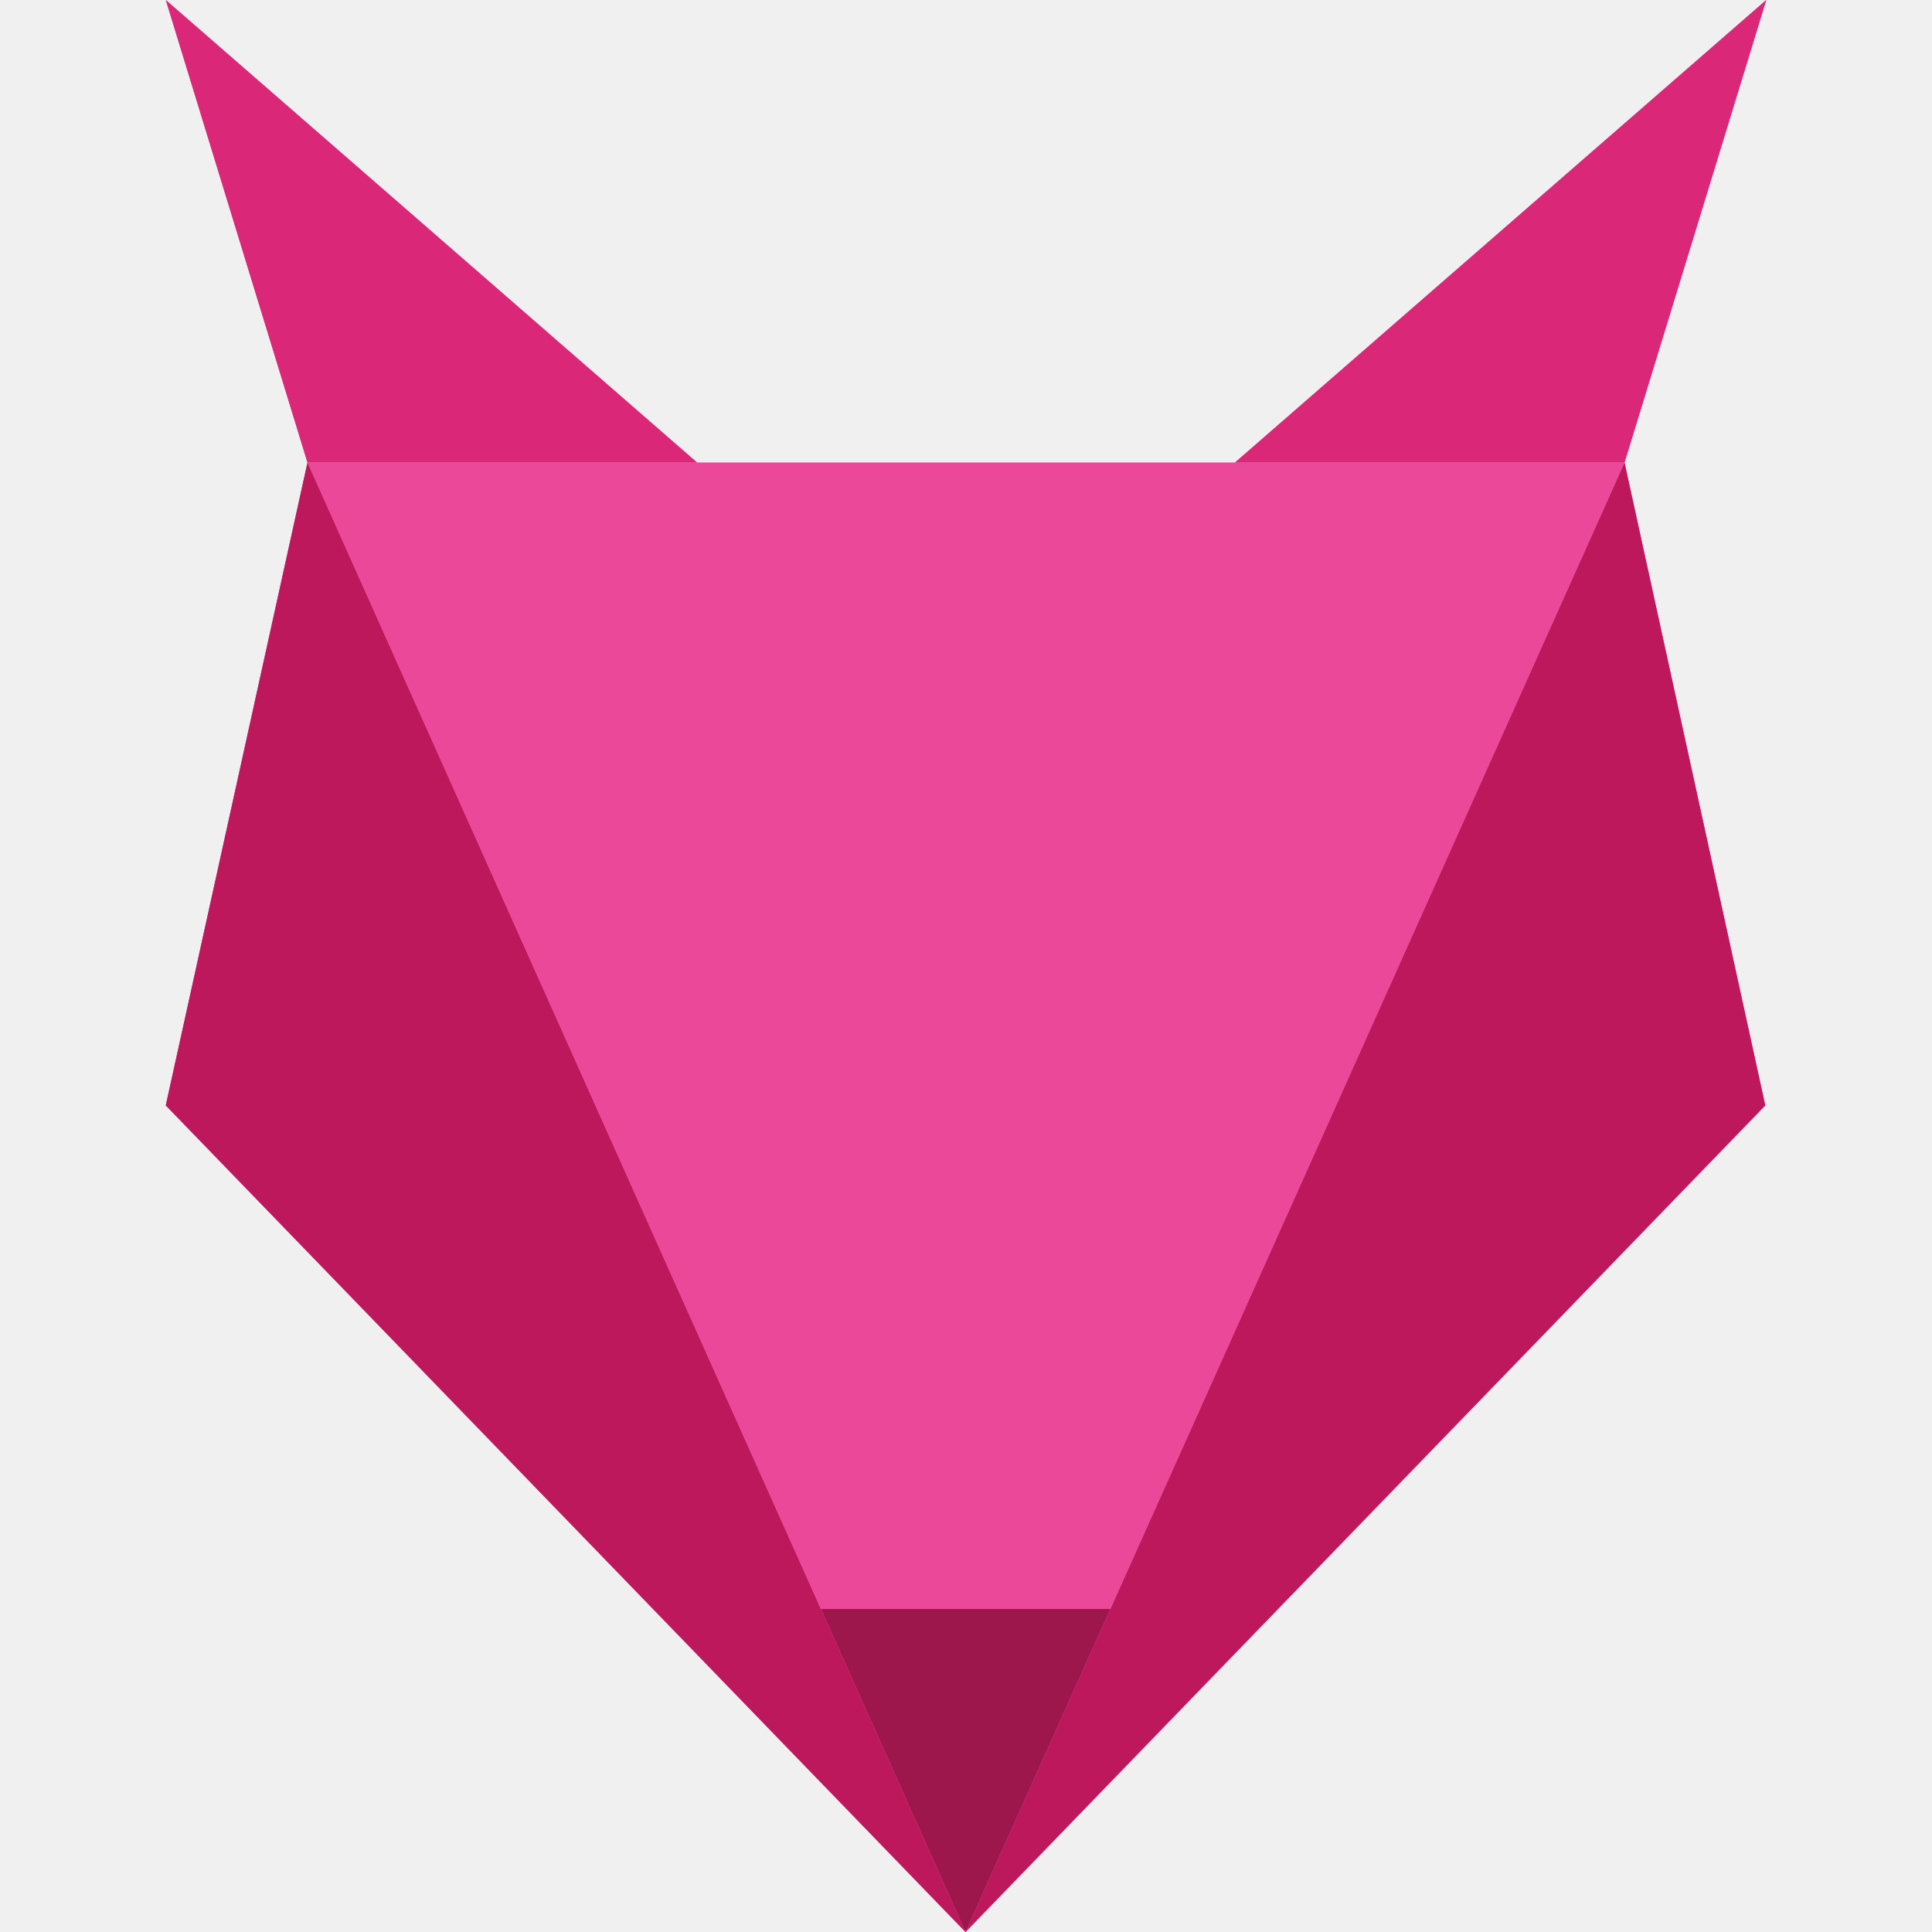
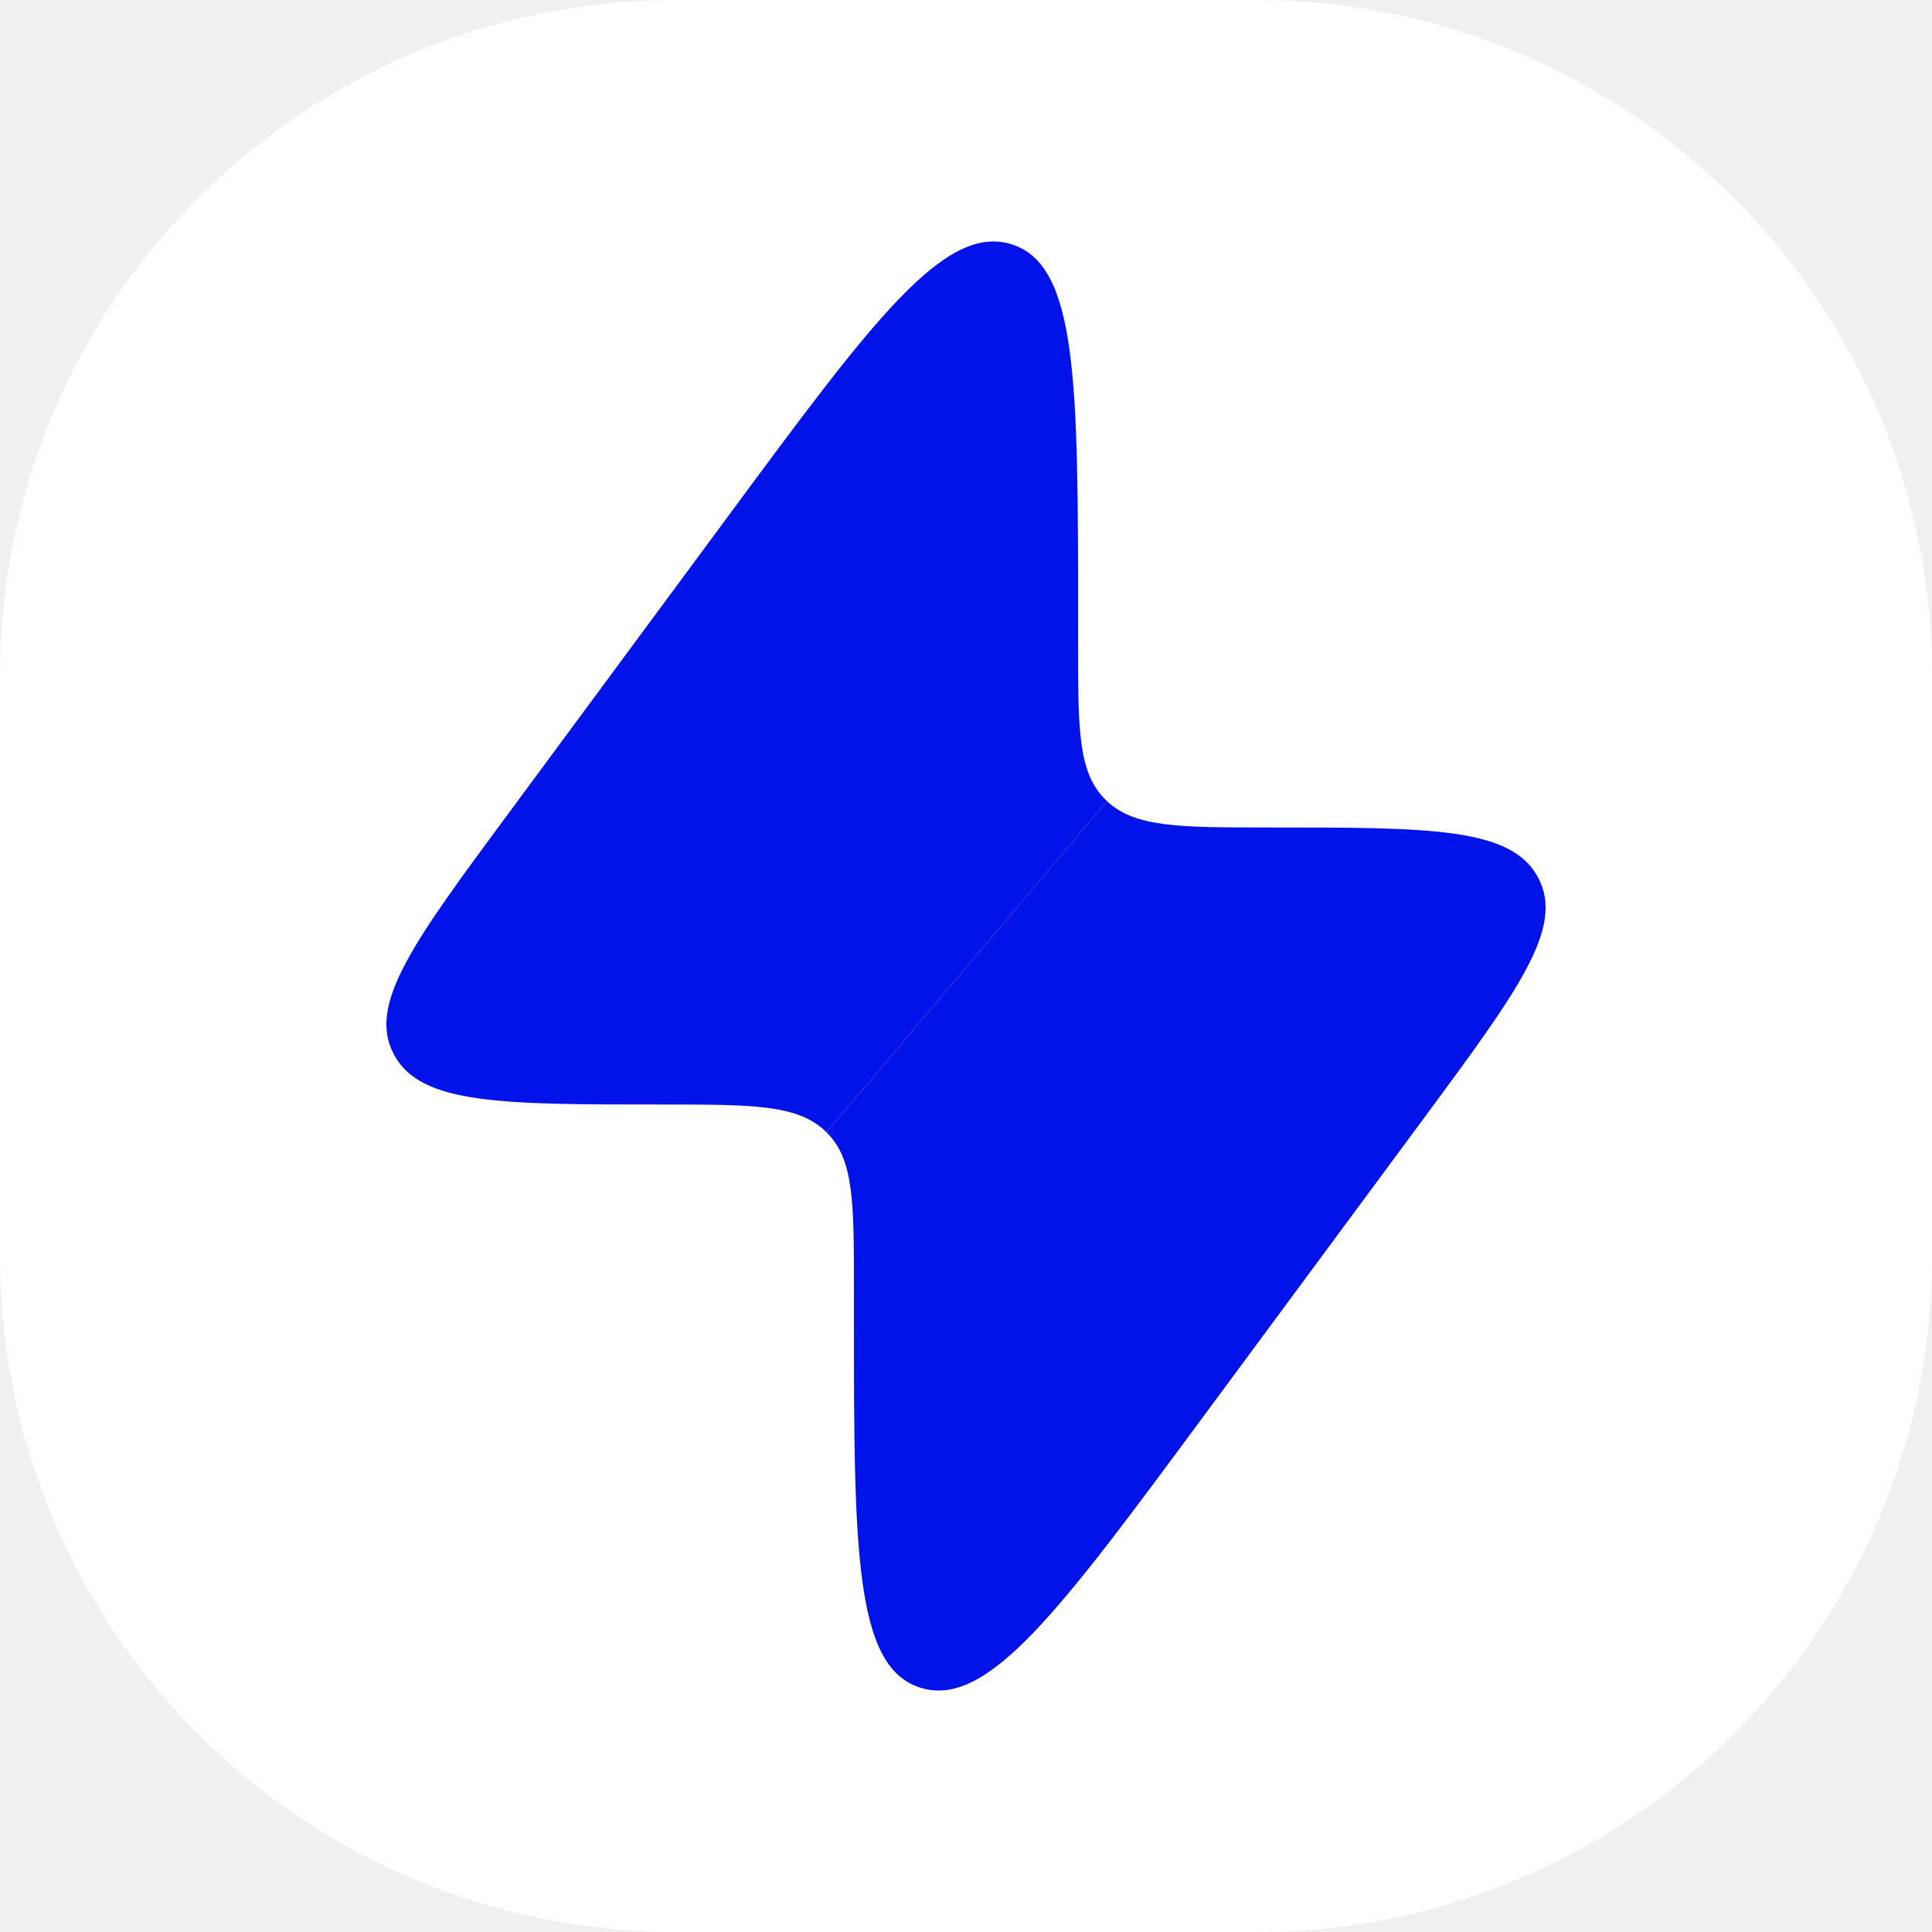
- <svg xmlns="http://www.w3.org/2000/svg" width="48" height="48" viewBox="0 0 48 48" fill="none">
-   <path fill-rule="evenodd" clip-rule="evenodd" d="M4.118 27.464L7.639 11.491L23.988 48L4.118 27.464Z" fill="#EC4899" />
-   <path fill-rule="evenodd" clip-rule="evenodd" d="M43.858 27.464L40.361 11.491L23.988 48L43.858 27.464Z" fill="#EC4899" />
-   <path fill-rule="evenodd" clip-rule="evenodd" d="M7.639 11.491L4.119 0L17.318 11.491H7.639Z" fill="#EC4899" />
-   <path fill-rule="evenodd" clip-rule="evenodd" d="M40.361 11.491L43.882 0L30.683 11.491H40.361Z" fill="#EC4899" />
-   <path d="M23.988 48L7.639 11.491H24H40.361L23.988 48Z" fill="#EC4899" />
-   <path d="M27.588 39.974H20.394L23.988 48L27.588 39.974Z" fill="#9D174D" />
-   <path fill-rule="evenodd" clip-rule="evenodd" d="M4.118 27.464L7.639 11.491L23.988 48L4.118 27.464Z" fill="#BE185D" />
-   <path fill-rule="evenodd" clip-rule="evenodd" d="M43.858 27.464L40.361 11.491L23.988 48L43.858 27.464Z" fill="#BE185D" />
-   <path fill-rule="evenodd" clip-rule="evenodd" d="M7.639 11.491L4.119 0L17.318 11.491H7.639Z" fill="#DB2777" />
-   <path fill-rule="evenodd" clip-rule="evenodd" d="M40.361 11.491L43.882 0L30.683 11.491H40.361Z" fill="#DB2777" />
+ <svg xmlns="http://www.w3.org/2000/svg" version="1.1" width="1000" height="1000">
+   <g clip-path="url(#SvgjsClipPath1095)">
+     <rect width="1000" height="1000" fill="#ffffff" />
+     <g transform="matrix(1.125,0,0,1.125,50,50)">
+       <svg width="800px" height="800px" viewBox="0 0 24 24" fill="none">
+         <path fill-rule="evenodd" clip-rule="evenodd" d="M8.732 5.771L5.67 9.914C4.385 11.653 3.742 12.522 4.096 13.205C4.102 13.216 4.108 13.228 4.114 13.239C4.489 13.912 5.599 13.912 7.818 13.912C9.051 13.912 9.667 13.912 10.054 14.275L10.074 14.295L13.946 9.725L13.926 9.705C13.547 9.334 13.547 8.742 13.547 7.557V7.247C13.547 3.962 13.547 2.32 12.624 2.037C11.701 1.754 10.711 3.093 8.732 5.771Z" fill="#0113e8" />
+         <path d="M10.453 16.443L10.453 16.753C10.453 20.037 10.453 21.68 11.376 21.963C12.299 22.246 13.289 20.907 15.268 18.229L18.331 14.086C19.615 12.347 20.258 11.478 19.904 10.795C19.898 10.784 19.892 10.772 19.886 10.761C19.511 10.088 18.401 10.088 16.182 10.088C14.949 10.088 14.333 10.088 13.946 9.725L10.074 14.295C10.453 14.666 10.453 15.258 10.453 16.443Z" fill="#0113e8" />
+       </svg>
+     </g>
+   </g>
+   <defs>
+     <clipPath id="SvgjsClipPath1095">
+       <rect width="1000" height="1000" x="0" y="0" rx="350" ry="350" />
+     </clipPath>
+   </defs>
</svg>
